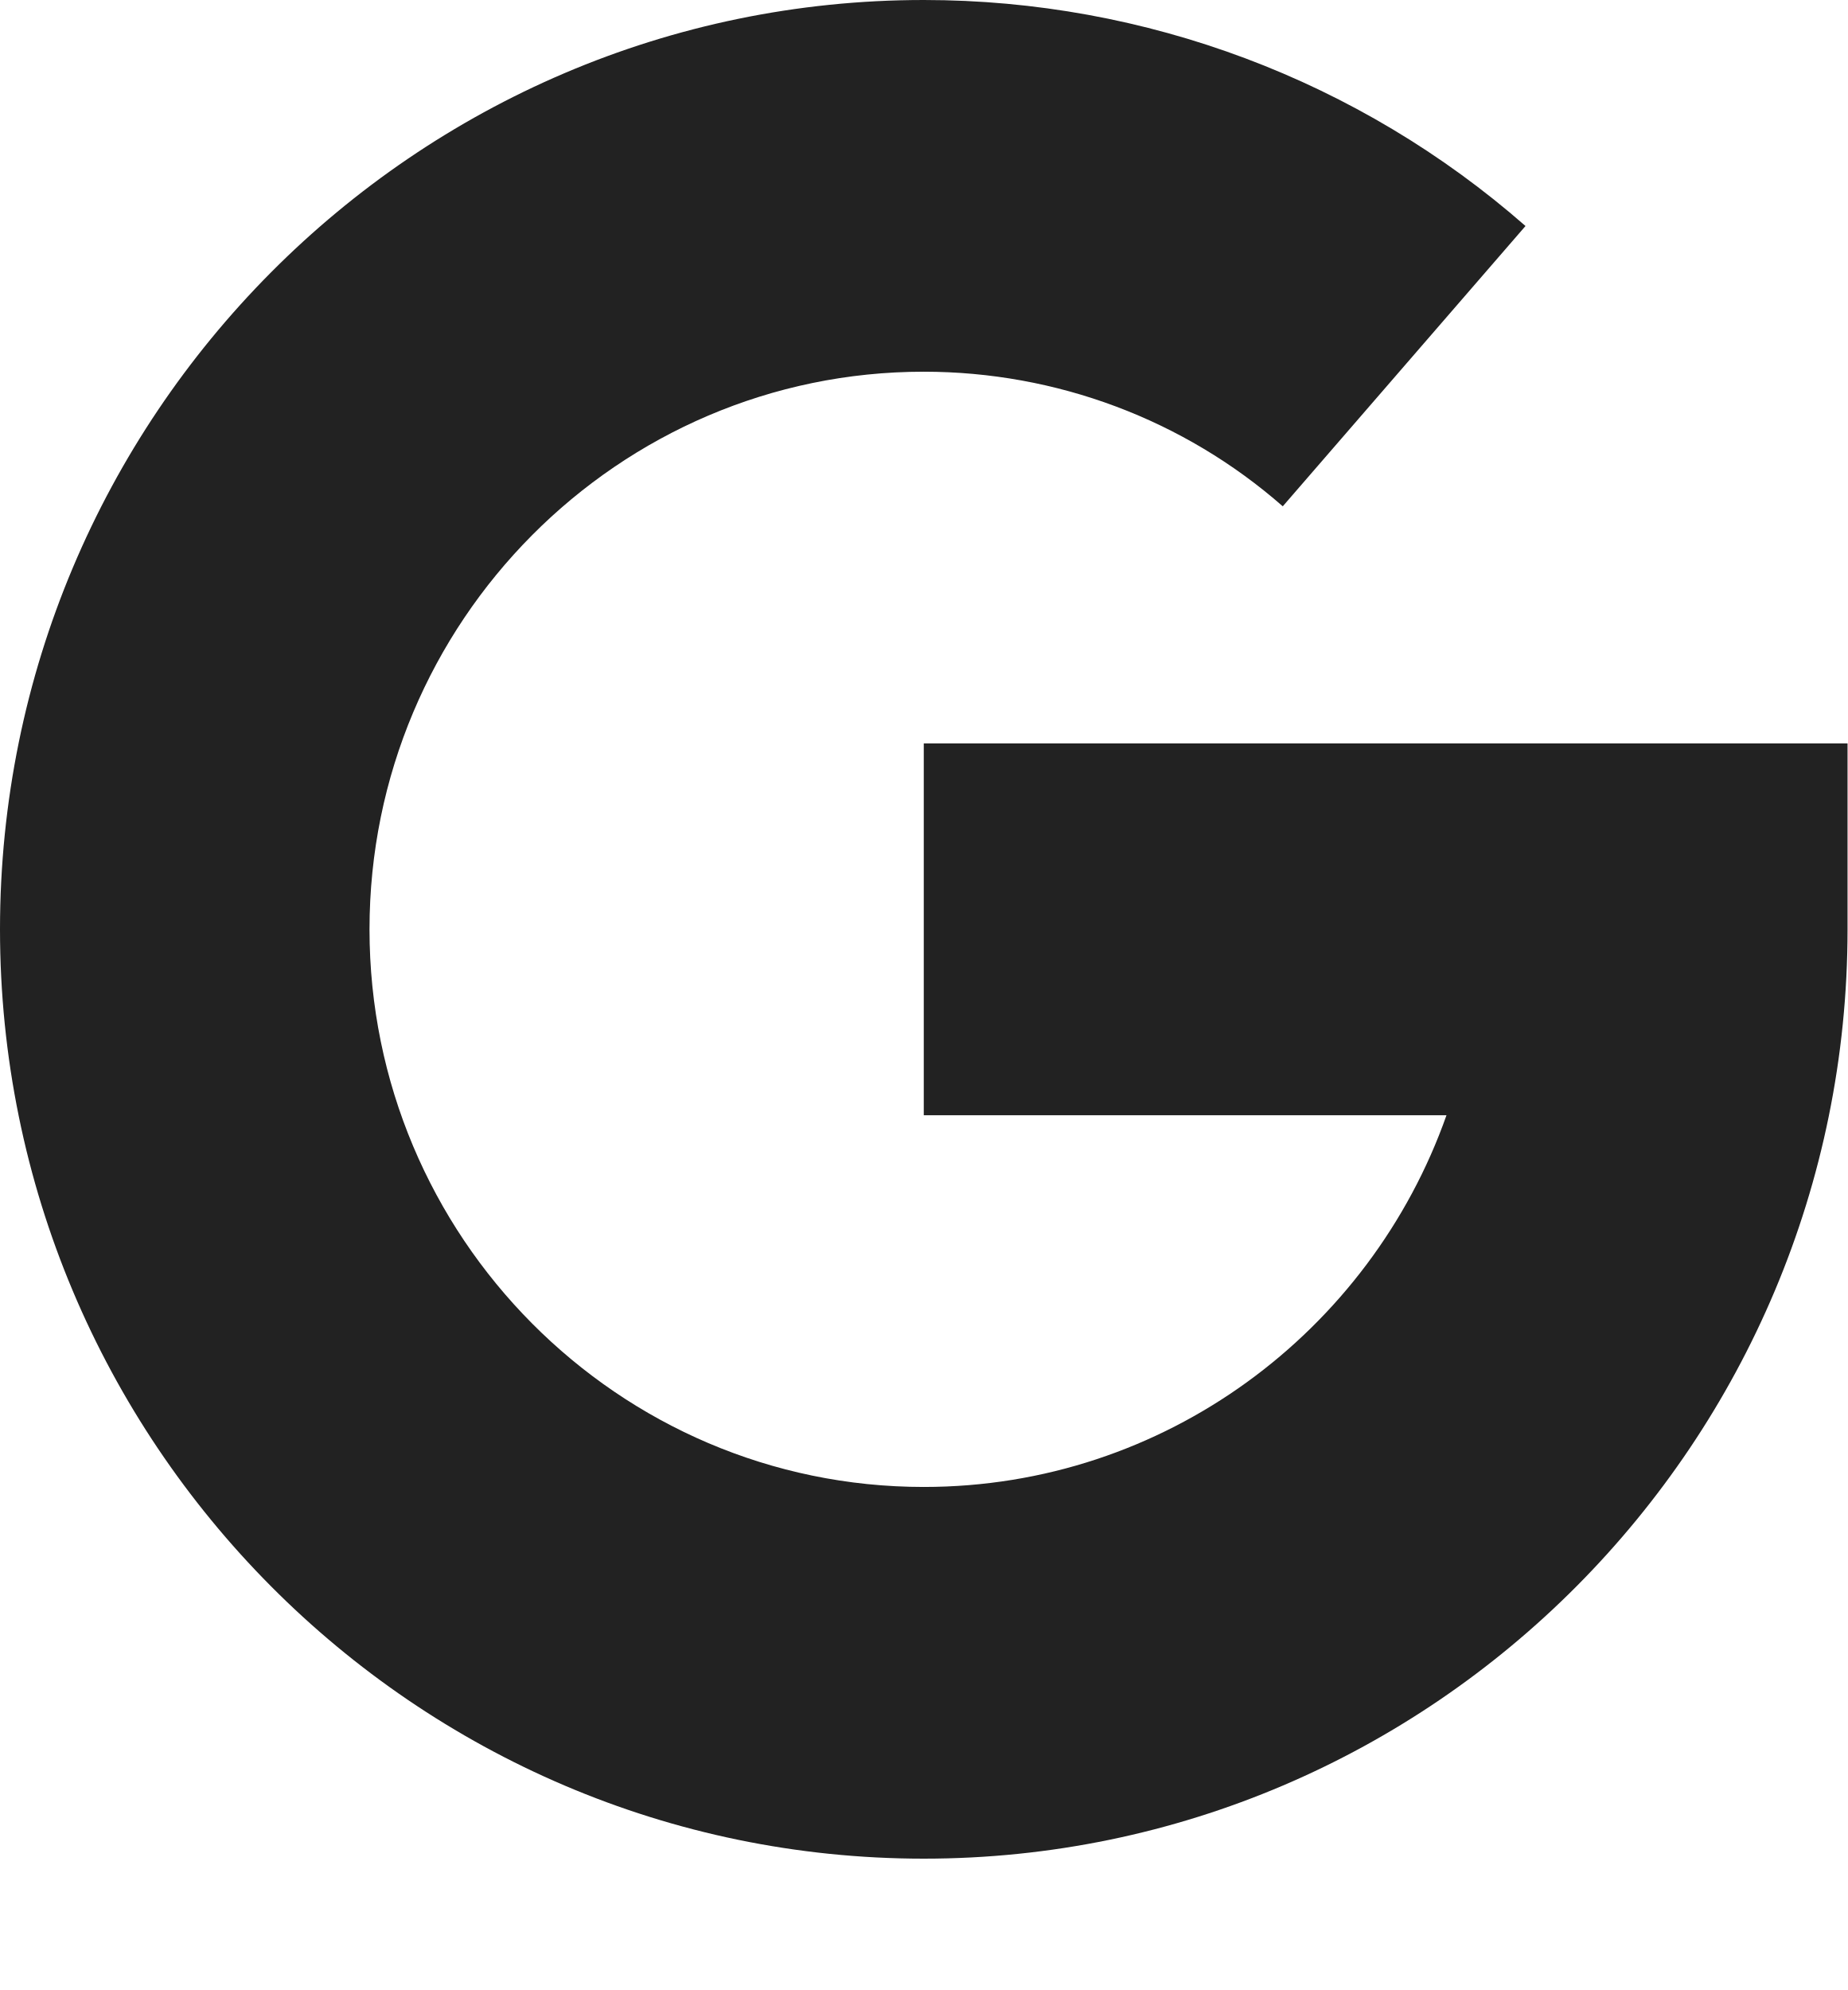
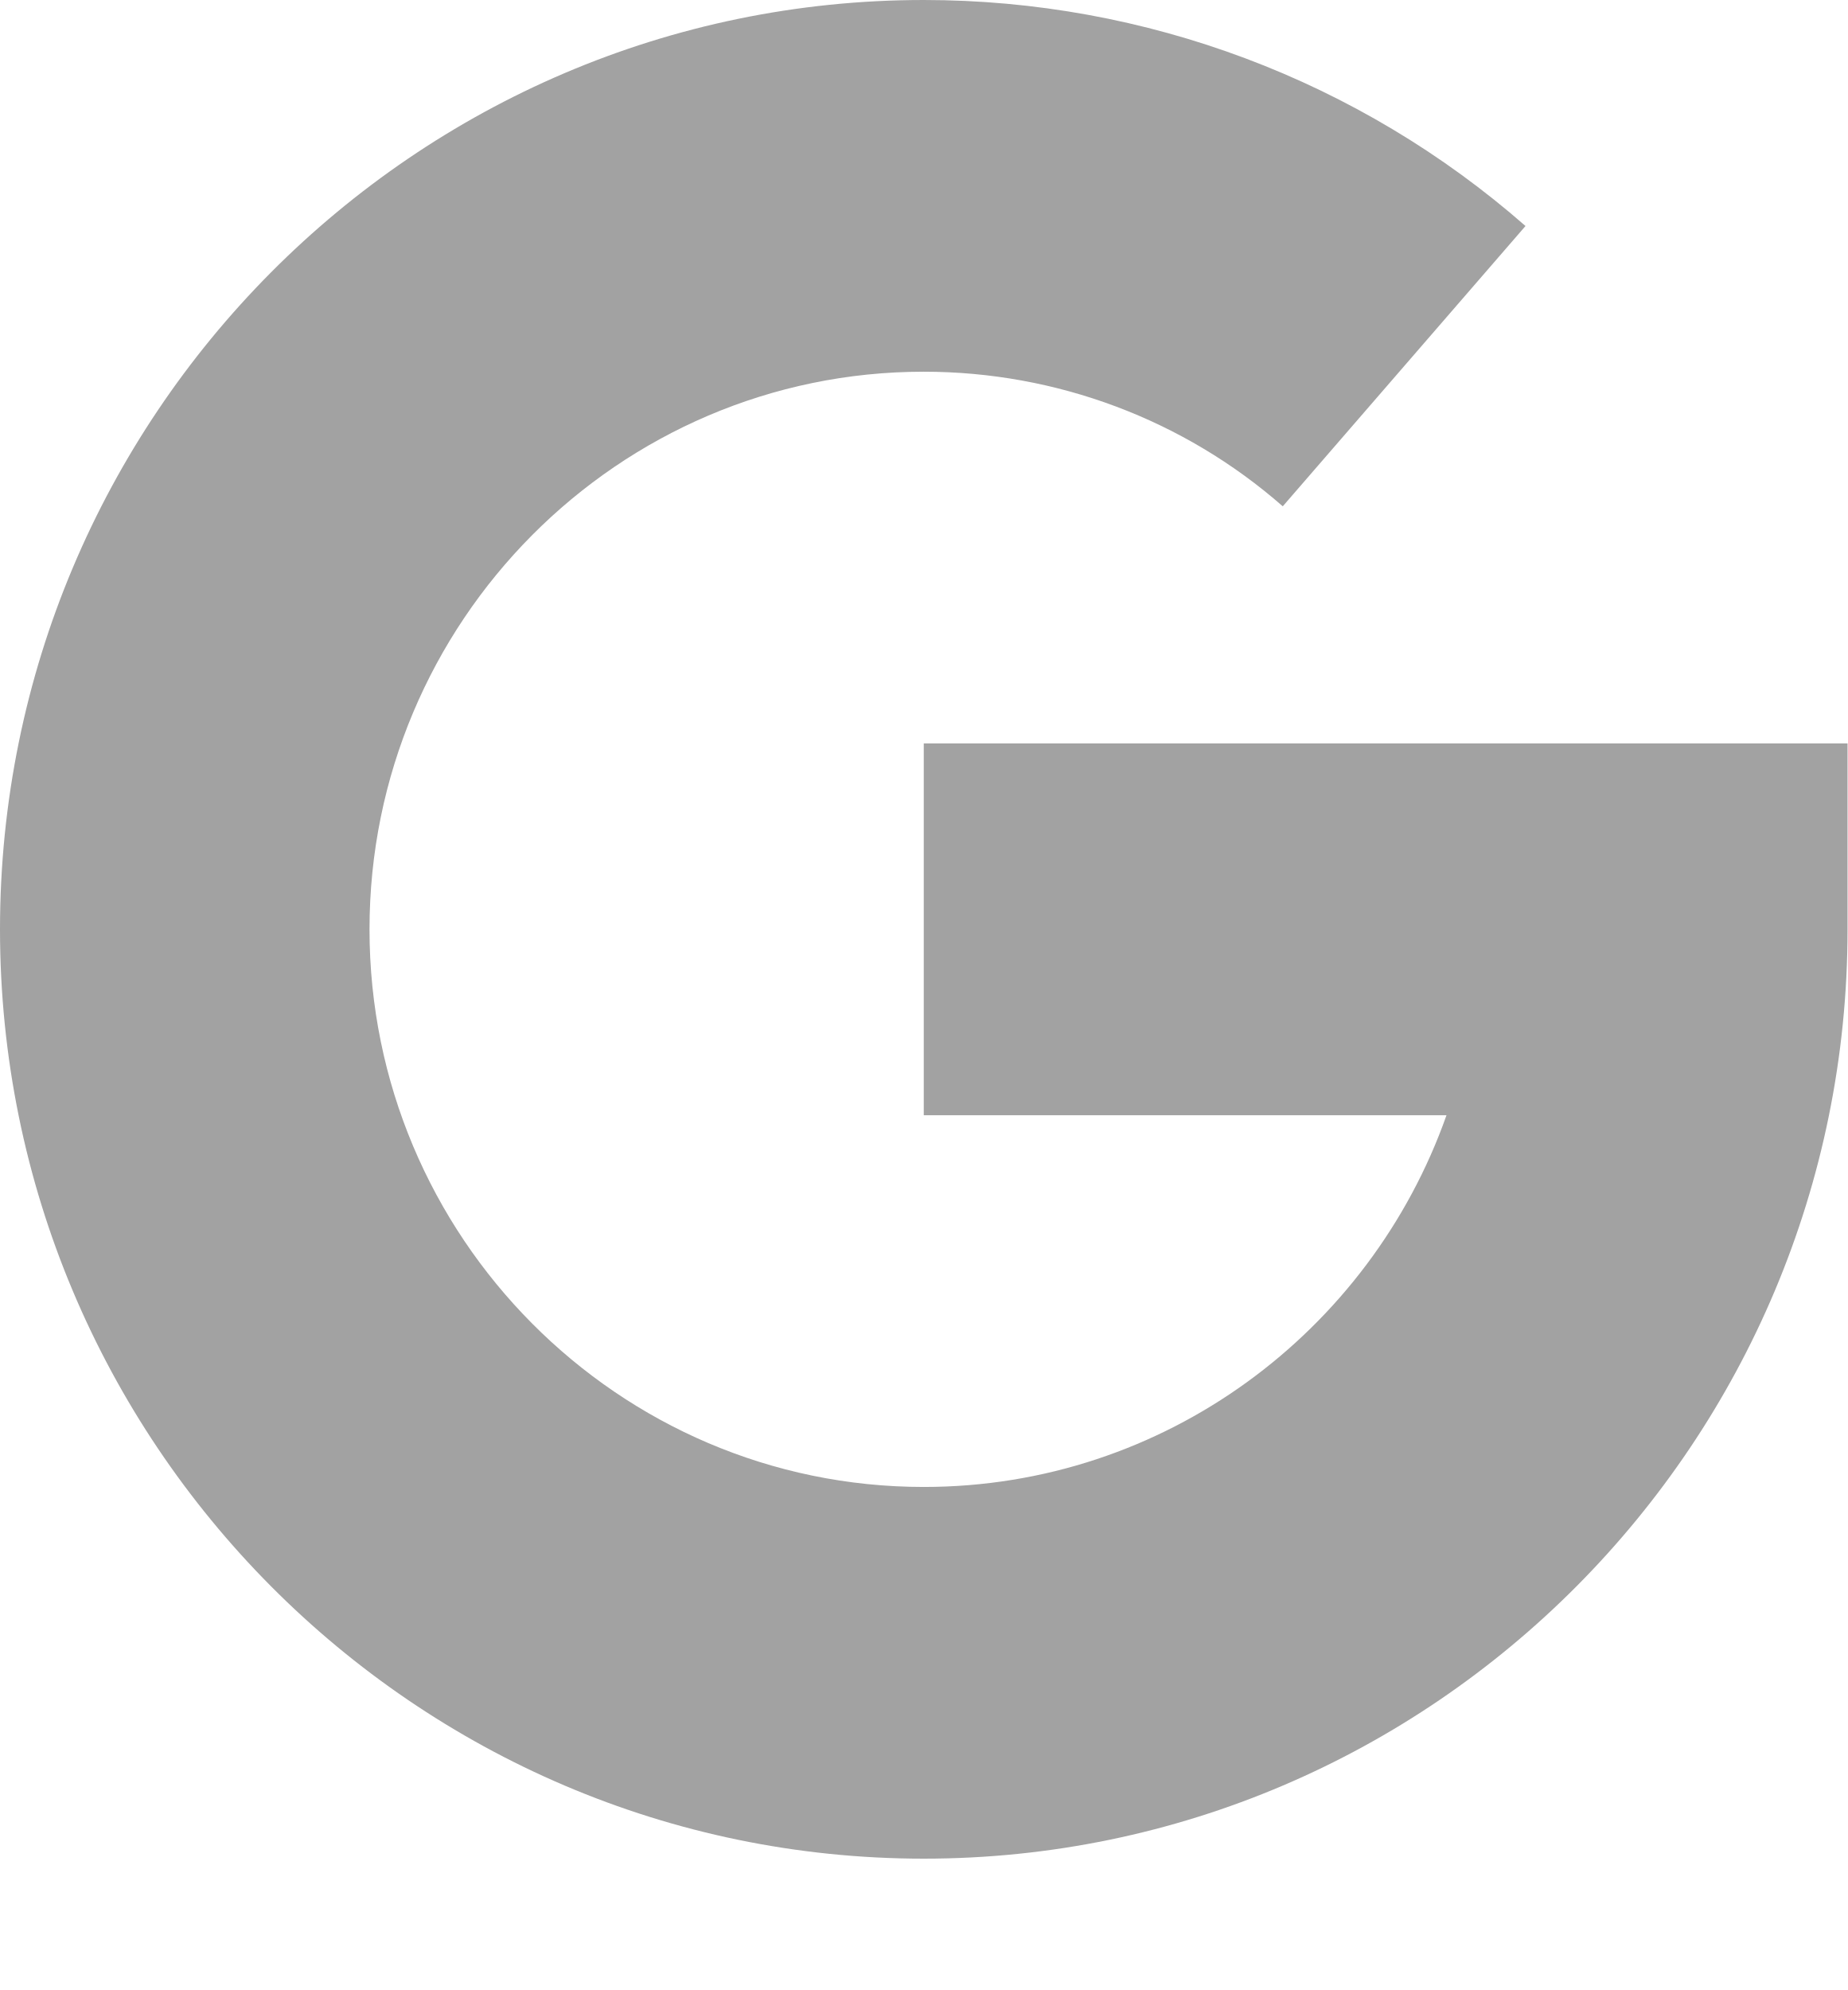
<svg xmlns="http://www.w3.org/2000/svg" width="13px" height="14px" viewBox="0 0 13 14" version="1.1">
  <g id="social-4" stroke="none" stroke-width="1" fill="none" fill-rule="evenodd">
-     <path d="M6.5,5.23 L6.5,7.846 L10.178,7.846 C9.641,9.368 8.195,10.461 6.5,10.461 C4.35,10.461 2.6,8.701 2.6,6.538 C2.6,4.375 4.35,2.615 6.5,2.615 C7.432,2.615 8.329,2.951 9.026,3.562 L10.734,1.59 C9.564,0.565 8.061,2.27373675e-13 6.5,2.27373675e-13 C2.916,2.27373675e-13 0,2.933 0,6.538 C0,10.143 2.916,13.076 6.5,13.076 C10.084,13.076 13,10.143 13,6.538 L13,5.23 L6.5,5.23 Z" id="Shape" fill="#222222" fill-rule="nonzero" />
+     <path d="M6.5,5.23 L6.5,7.846 L10.178,7.846 C9.641,9.368 8.195,10.461 6.5,10.461 C4.35,10.461 2.6,8.701 2.6,6.538 C2.6,4.375 4.35,2.615 6.5,2.615 C7.432,2.615 8.329,2.951 9.026,3.562 L10.734,1.59 C9.564,0.565 8.061,2.27373675e-13 6.5,2.27373675e-13 C2.916,2.27373675e-13 0,2.933 0,6.538 C0,10.143 2.916,13.076 6.5,13.076 C10.084,13.076 13,10.143 13,6.538 L13,5.23 L6.5,5.23 Z" id="Shape" fill="#a2a2a2" fill-rule="nonzero" />
  </g>
</svg>
